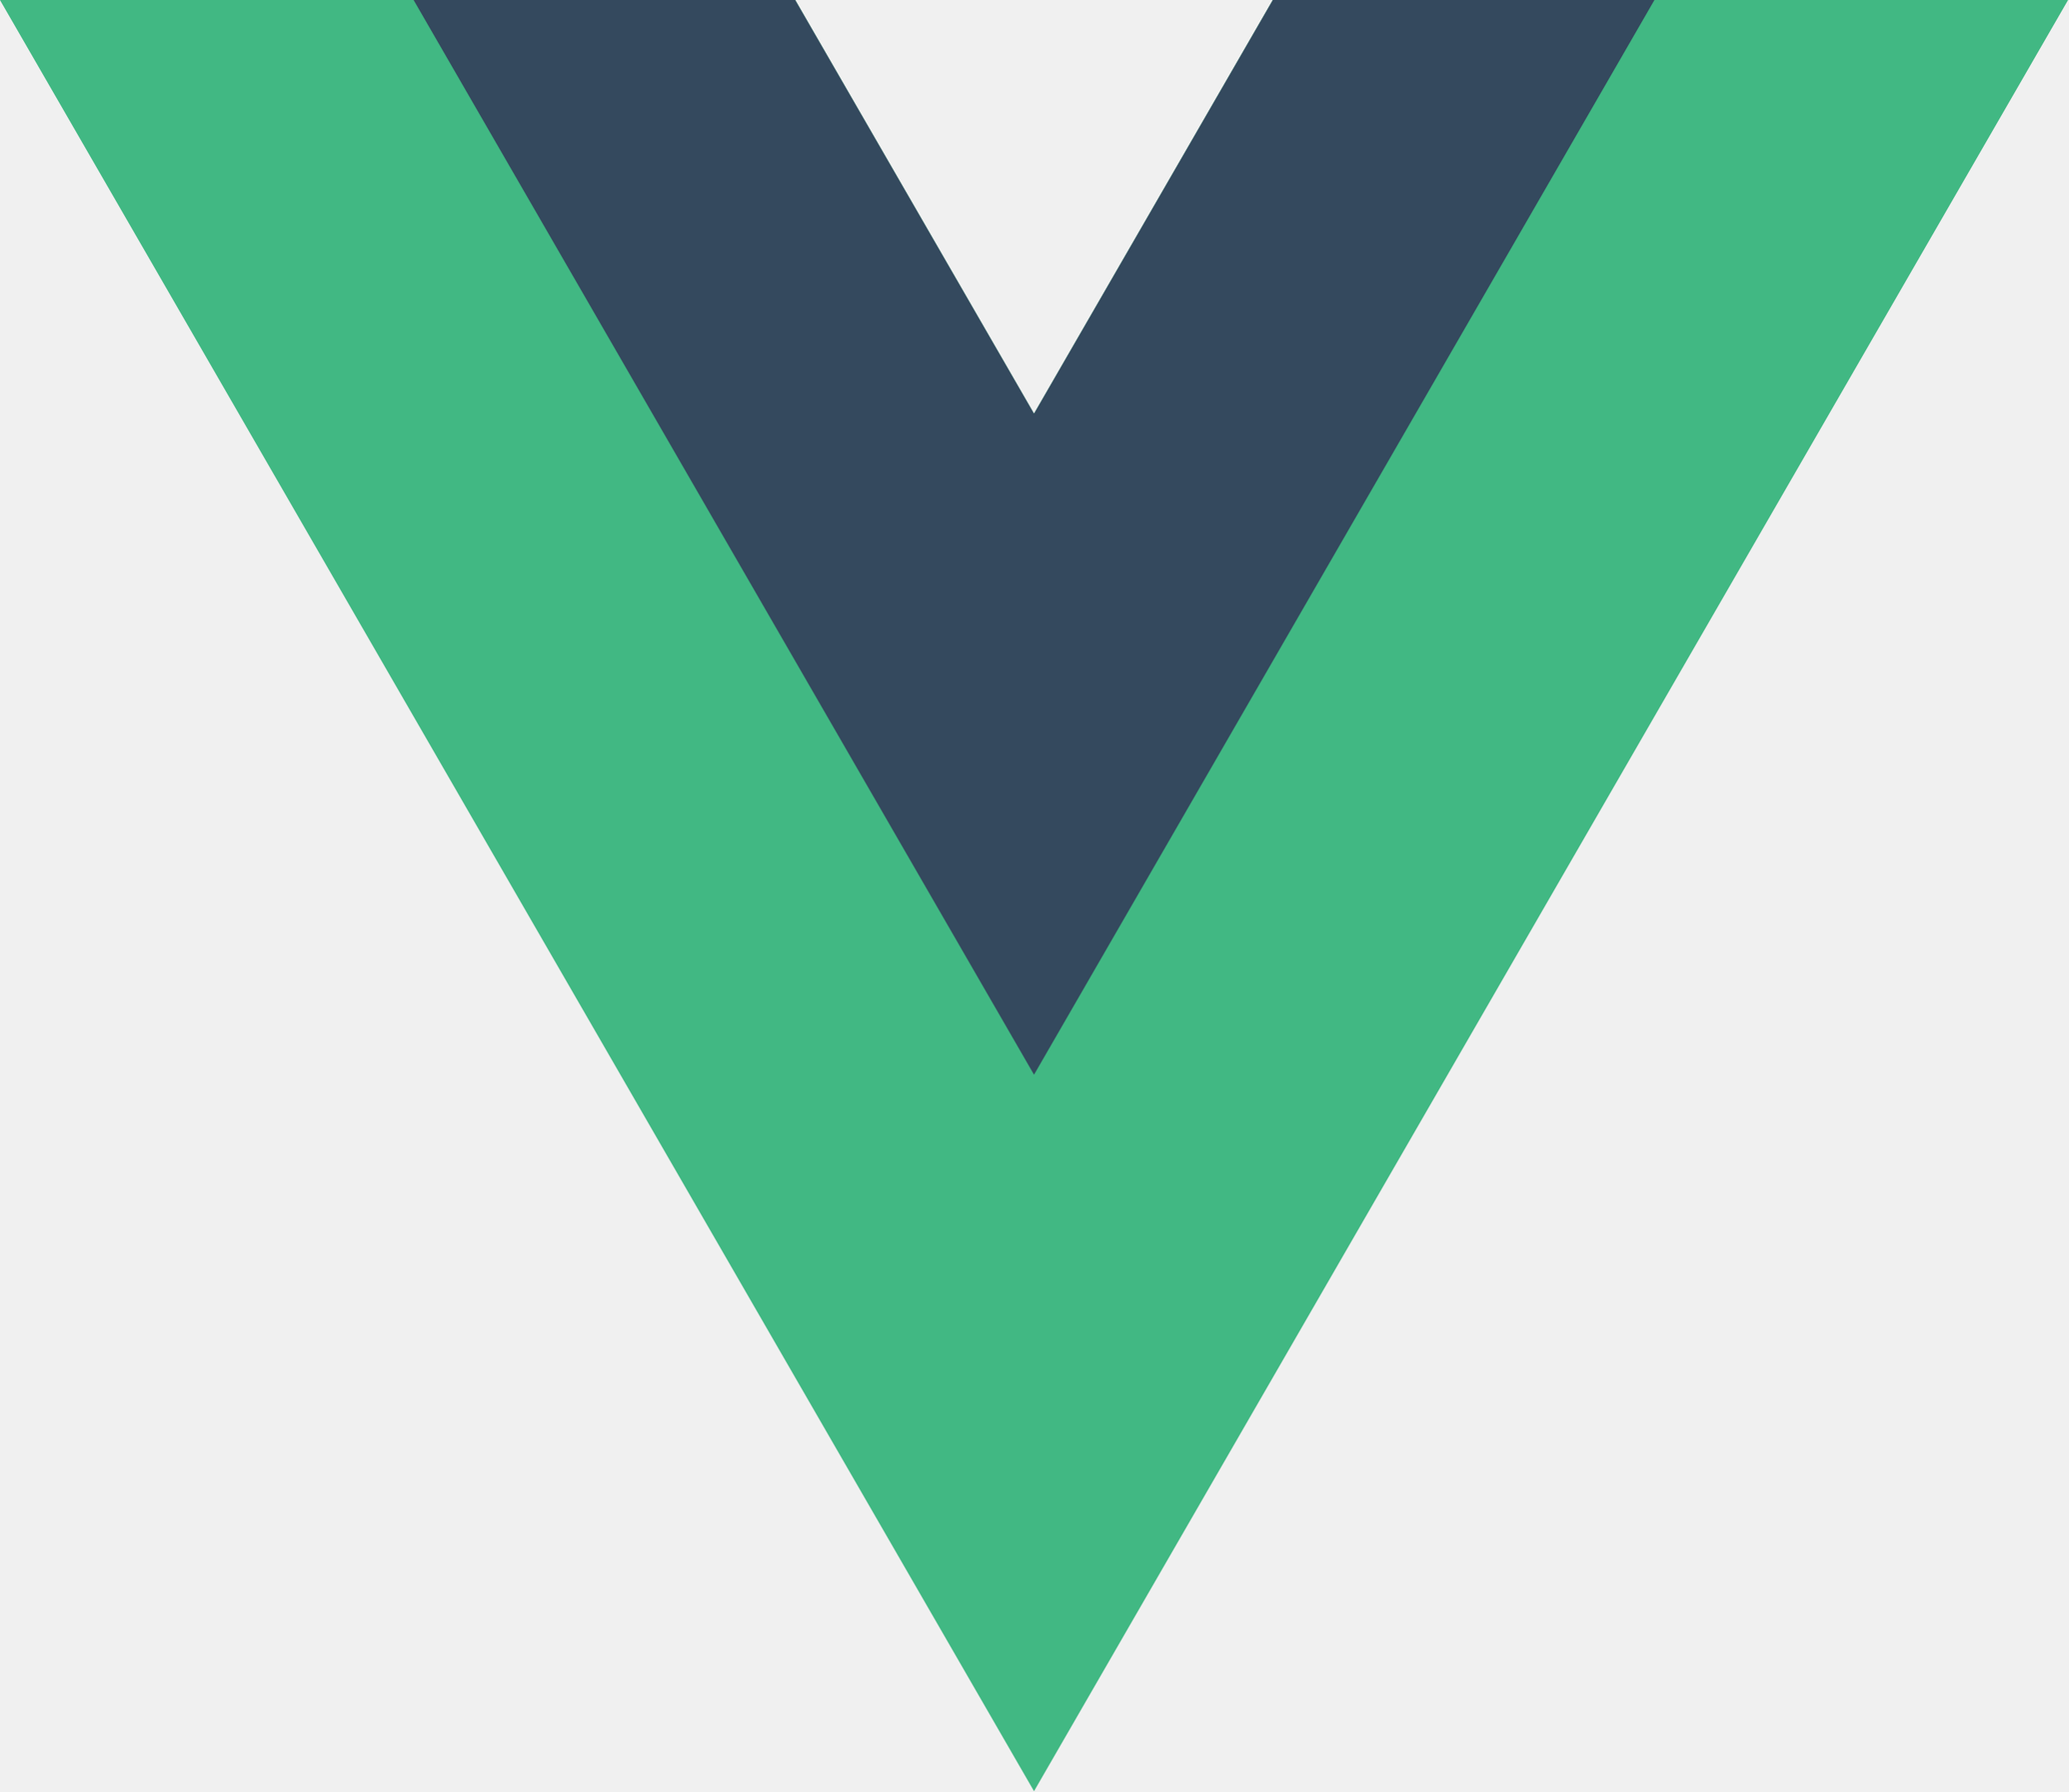
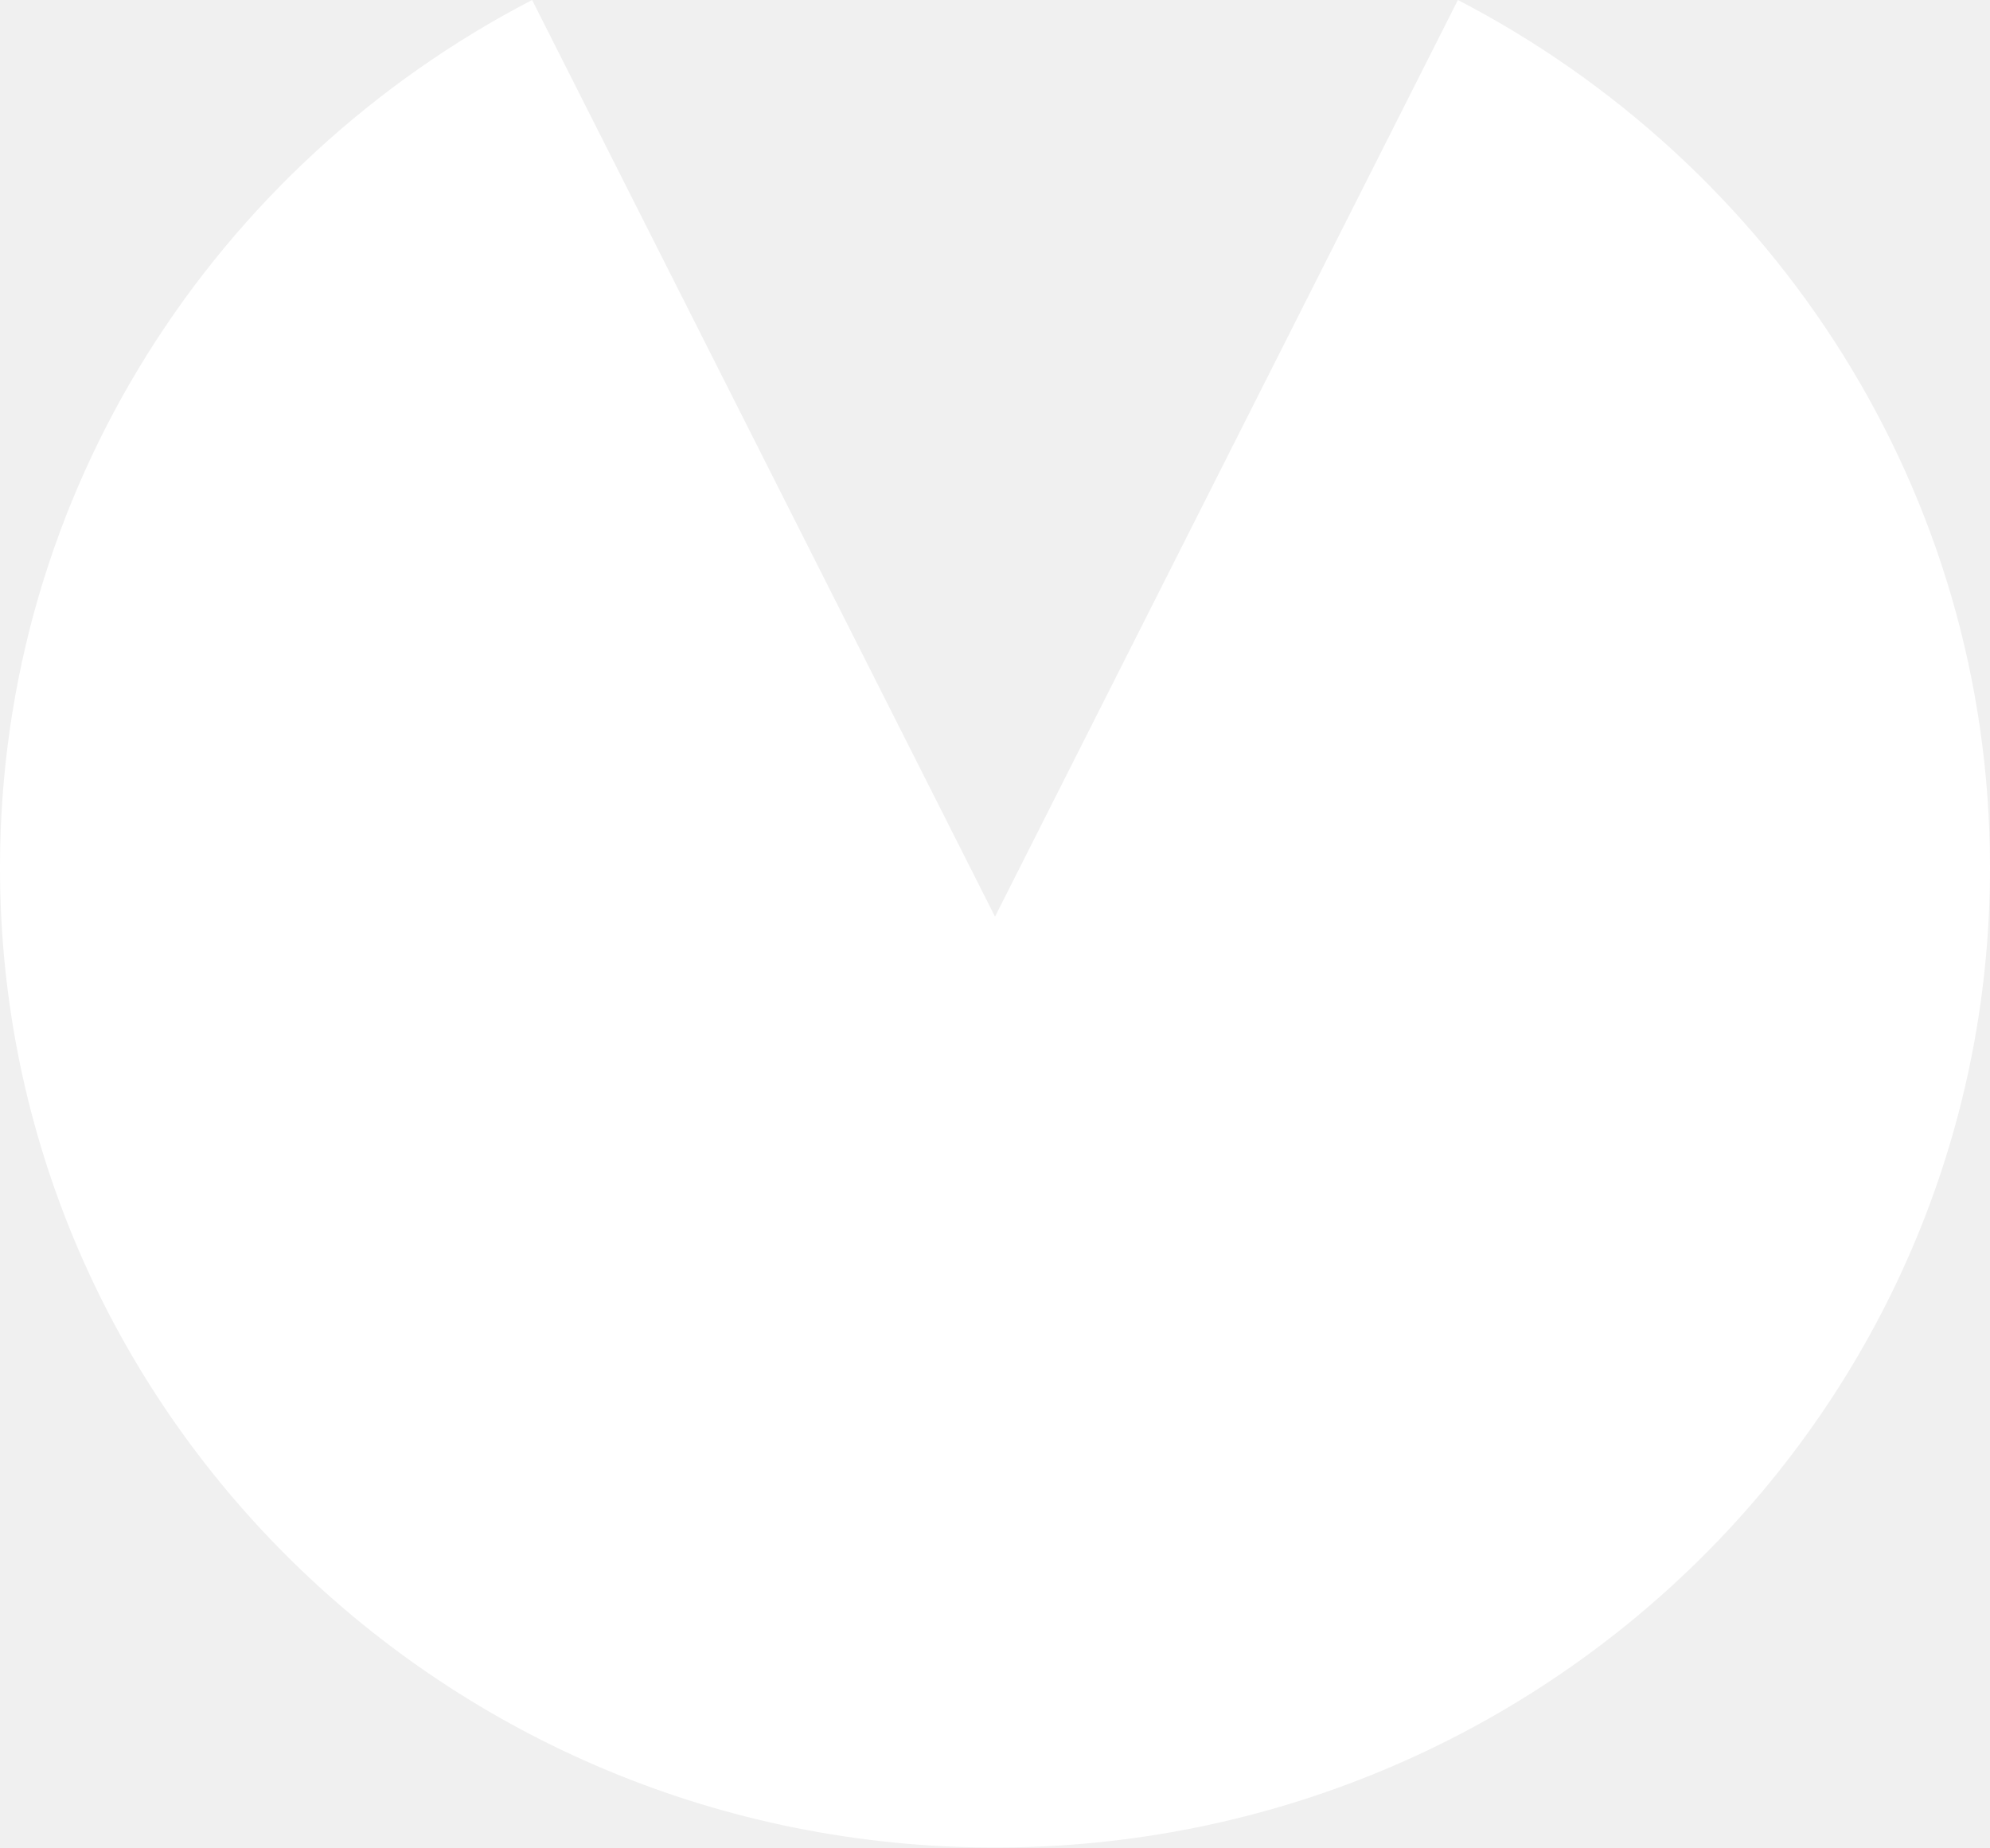
- <svg xmlns="http://www.w3.org/2000/svg" viewBox="0 0 261.76 226.69">
-   <path d="M161.096.001l-30.225 52.351L100.647.001H-.005l130.877 226.688L261.749.001z" fill="#41b883" />
-   <path d="M161.096.001l-30.225 52.351L100.647.001H52.346l78.526 136.01L209.398.001z" fill="#34495e" />
+ <svg xmlns="http://www.w3.org/2000/svg" width="28" height="26">
+   <path fill="#FFF" fill-rule="evenodd" d="M20.513 0C24.965 2.309 28 6.91 28 12.21 28 19.826 21.732 26 14 26S0 19.826 0 12.21C0 6.91 3.035 2.309 7.487 0L14 12.9z" />
</svg>
